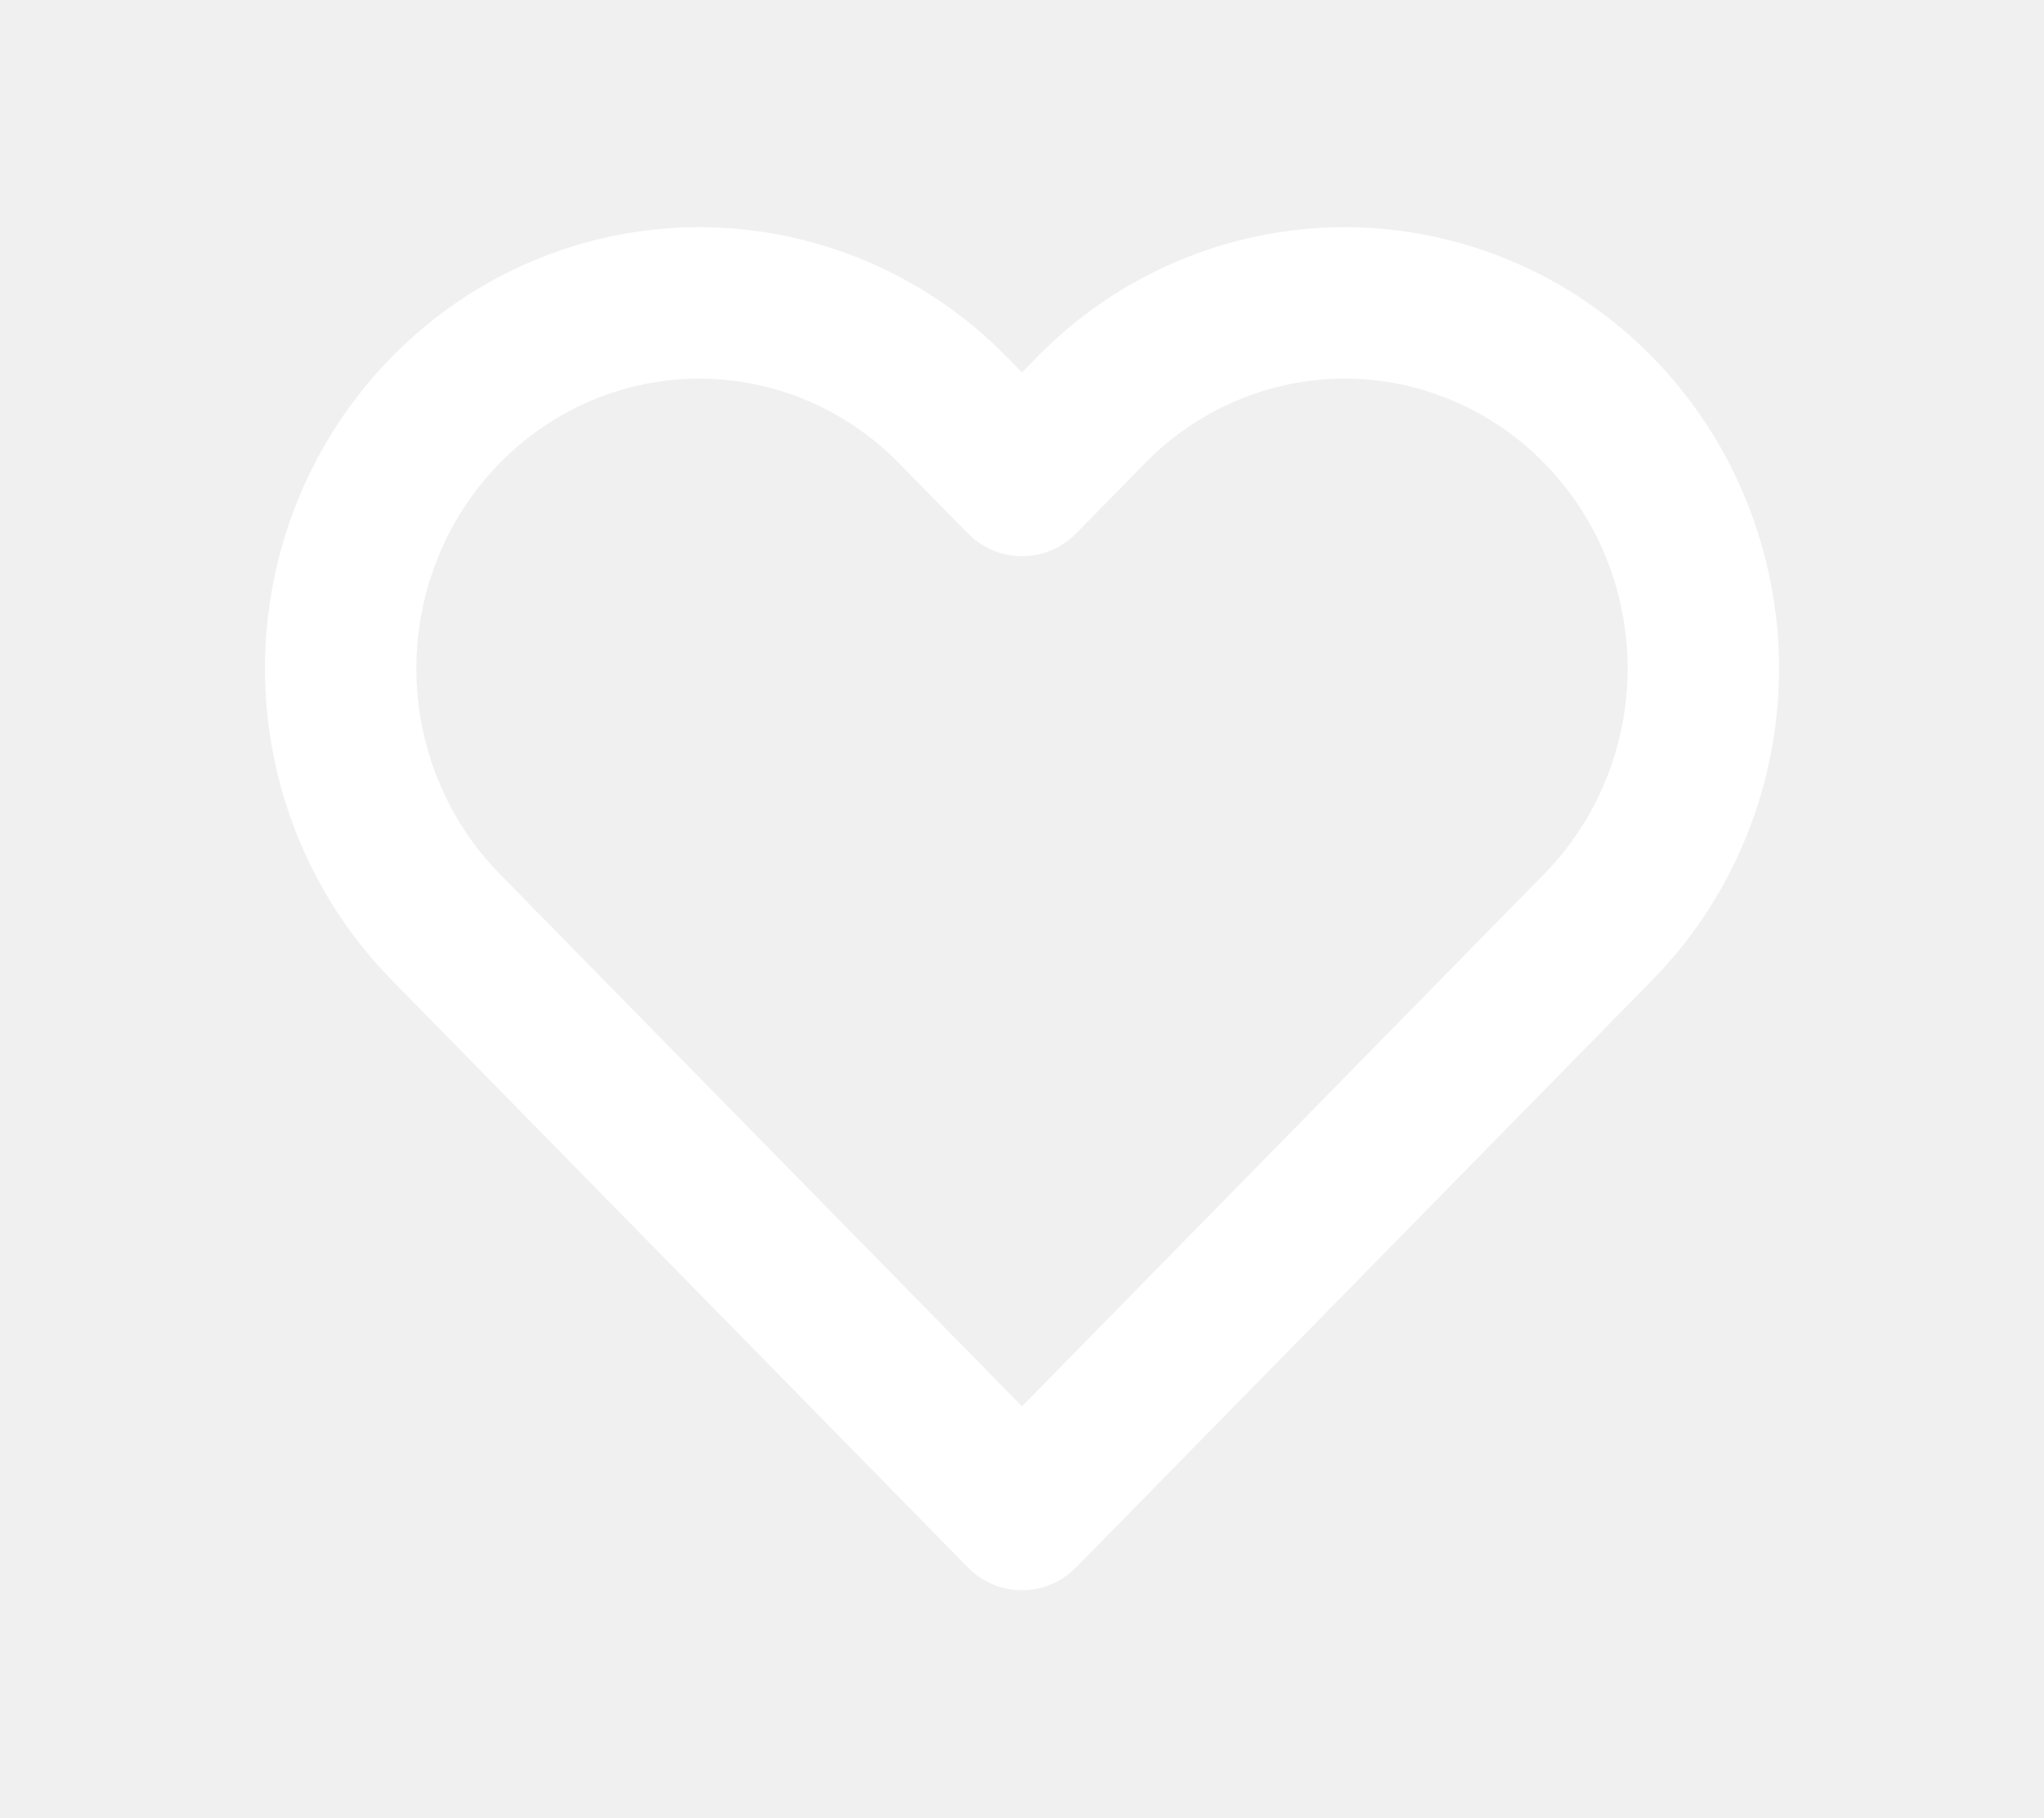
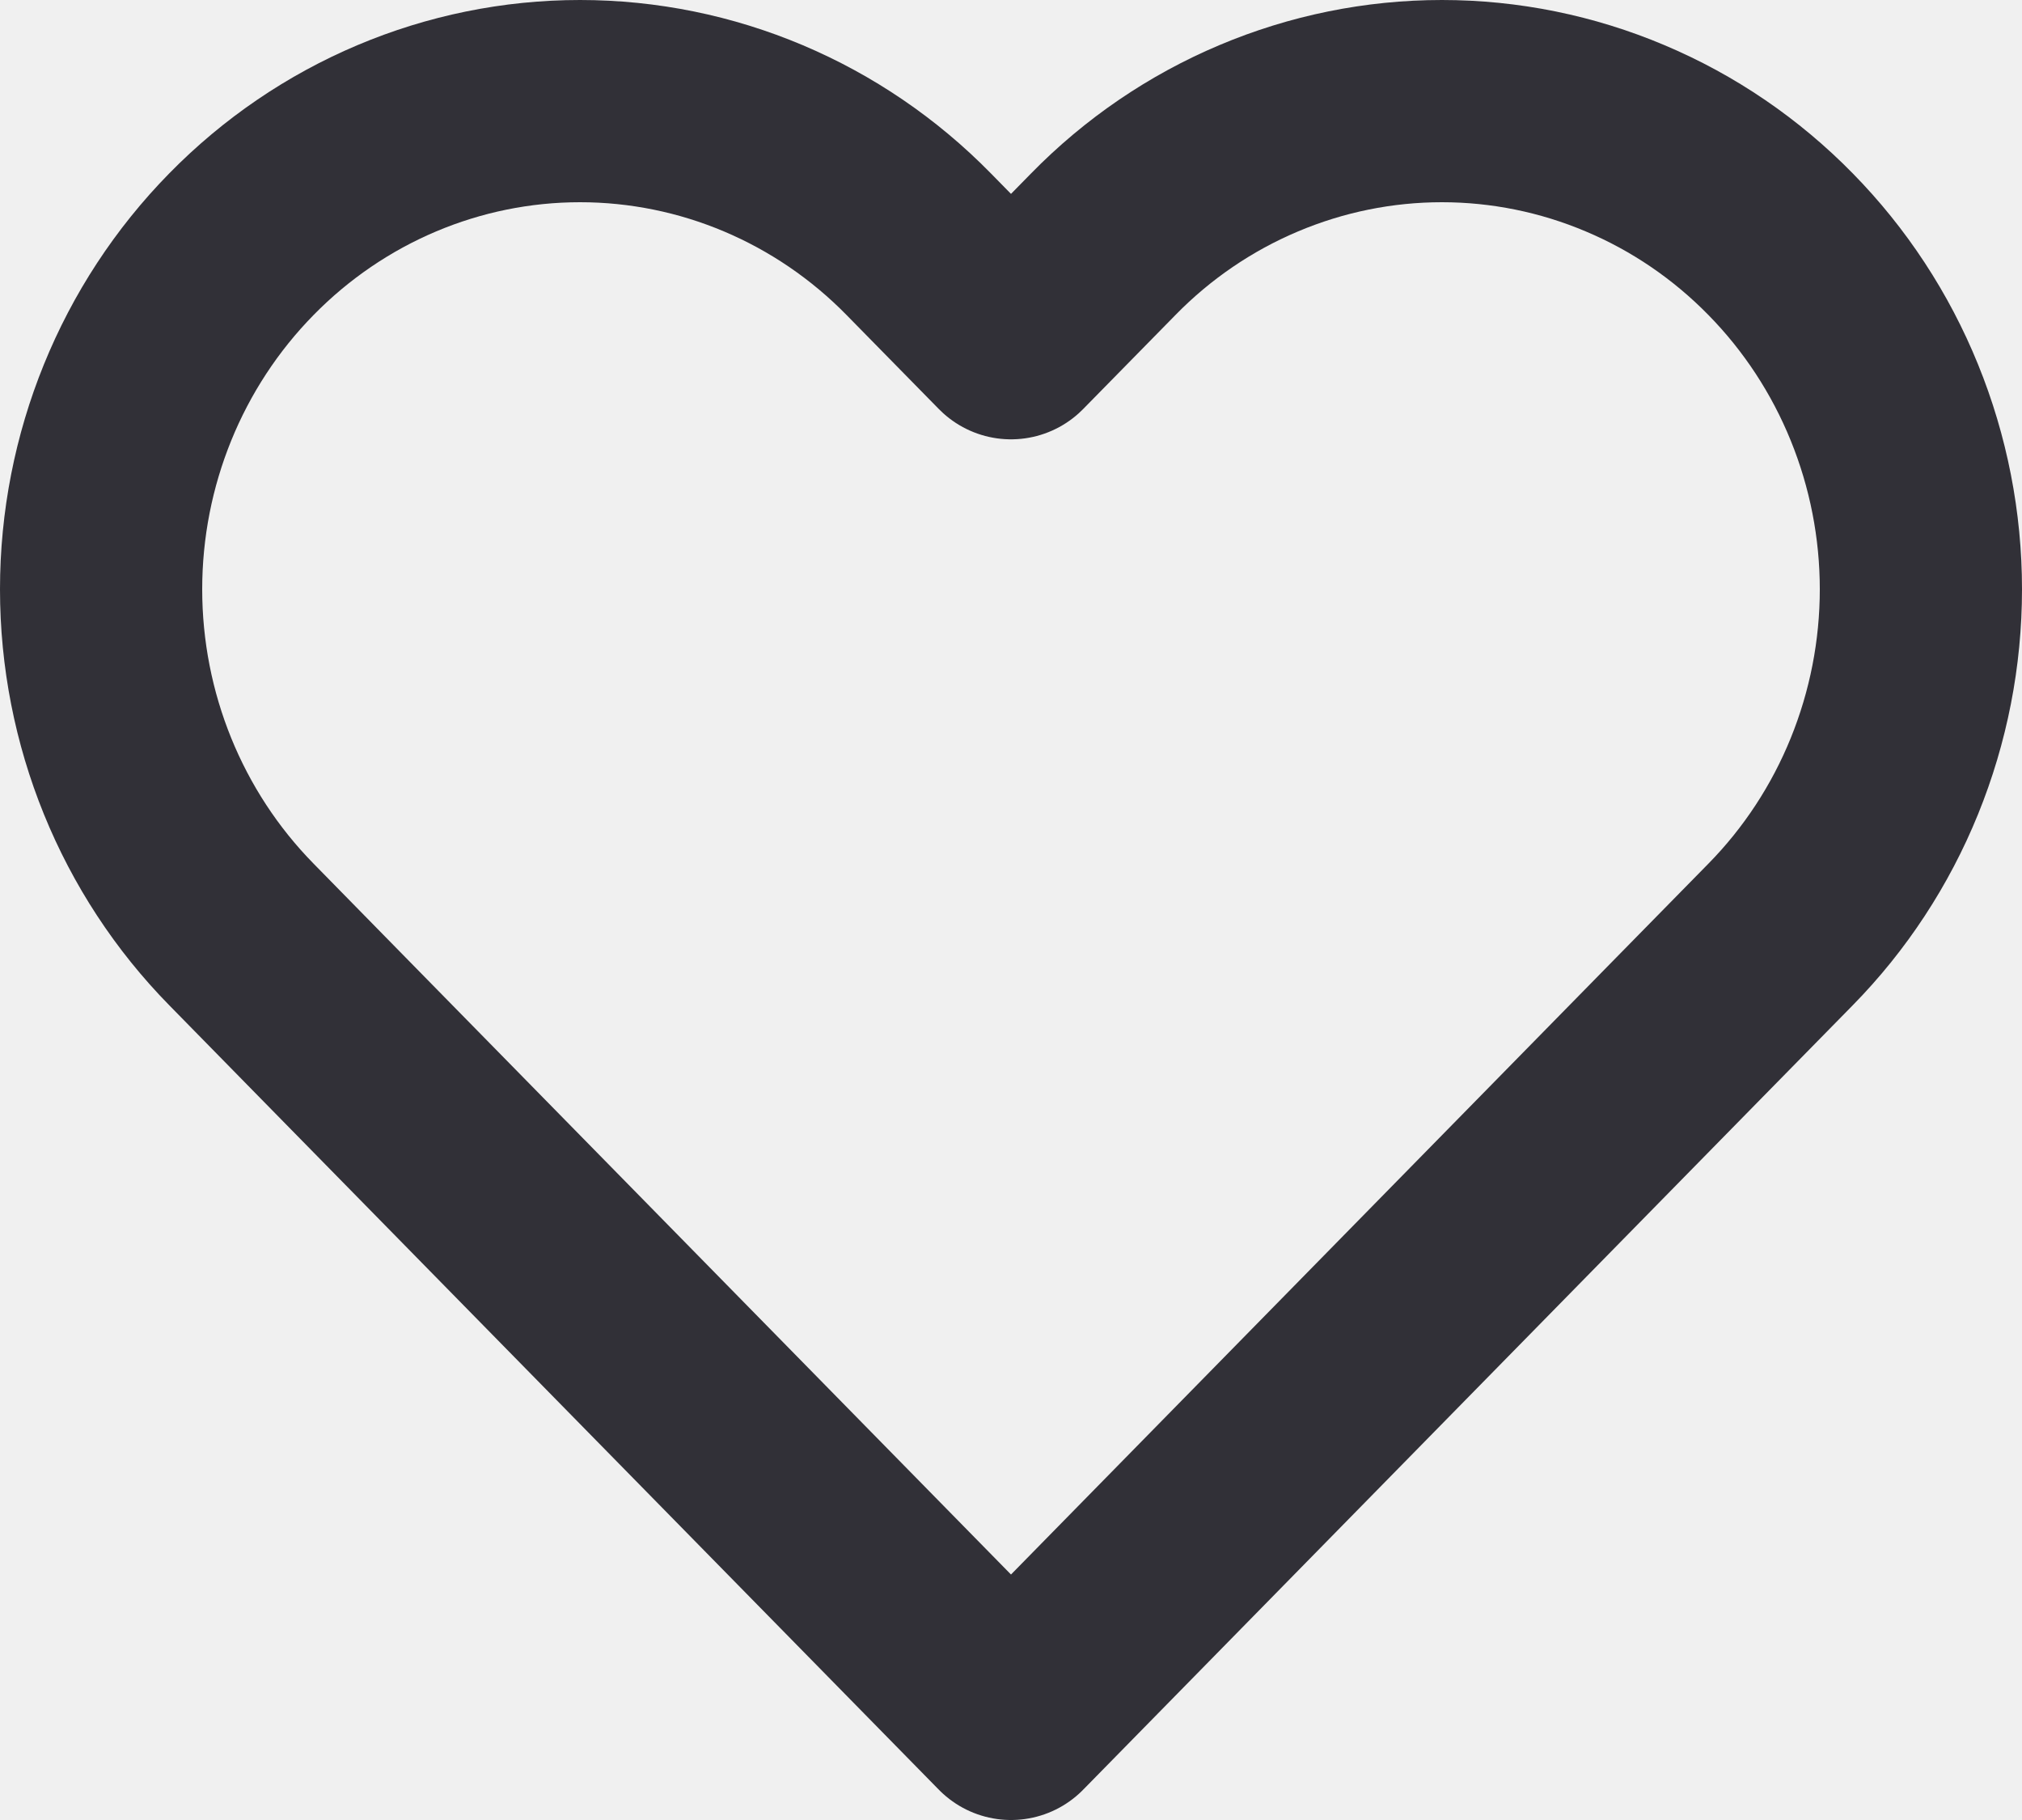
- <svg xmlns="http://www.w3.org/2000/svg" width="18" height="16" viewBox="0 0 24 24" fill="none">
-   <path d="M19.612 5.415C19.172 4.966 18.65 4.61 18.075 4.368C17.5 4.125 16.884 4 16.262 4C15.64 4 15.024 4.125 14.449 4.368C13.875 4.61 13.352 4.966 12.913 5.415L12 6.345L11.087 5.415C10.199 4.509 8.994 4 7.737 4C6.481 4 5.276 4.509 4.388 5.415C3.499 6.32 3 7.548 3 8.828C3 10.109 3.499 11.337 4.388 12.242L5.3 13.172L12 20L18.699 13.172L19.612 12.242C20.052 11.794 20.401 11.262 20.639 10.676C20.877 10.09 21 9.462 21 8.828C21 8.194 20.877 7.566 20.639 6.981C20.401 6.395 20.052 5.863 19.612 5.415V5.415Z" stroke="white" stroke-width="2" stroke-linecap="round" stroke-linejoin="round" />
+ <svg xmlns="http://www.w3.org/2000/svg" width="20" height="18" viewBox="0 0 20 18" fill="none">
+   <path d="M17.612 2.415C17.172 1.966 16.65 1.61 16.075 1.368C15.501 1.125 14.884 1 14.262 1C13.64 1 13.024 1.125 12.449 1.368C11.875 1.61 11.352 1.966 10.913 2.415L10 3.345L9.087 2.415C8.199 1.509 6.994 1 5.737 1C4.481 1 3.276 1.509 2.388 2.415C1.499 3.32 1 4.548 1 5.828C1 7.109 1.499 8.337 2.388 9.242L3.3 10.172L10 17L16.699 10.172L17.612 9.242C18.052 8.794 18.401 8.262 18.639 7.676C18.877 7.09 19 6.462 19 5.828C19 5.194 18.877 4.566 18.639 3.981C18.401 3.395 18.052 2.863 17.612 2.415V2.415Z" stroke="#313037" stroke-width="2" stroke-linecap="round" stroke-linejoin="round" />
</svg>
